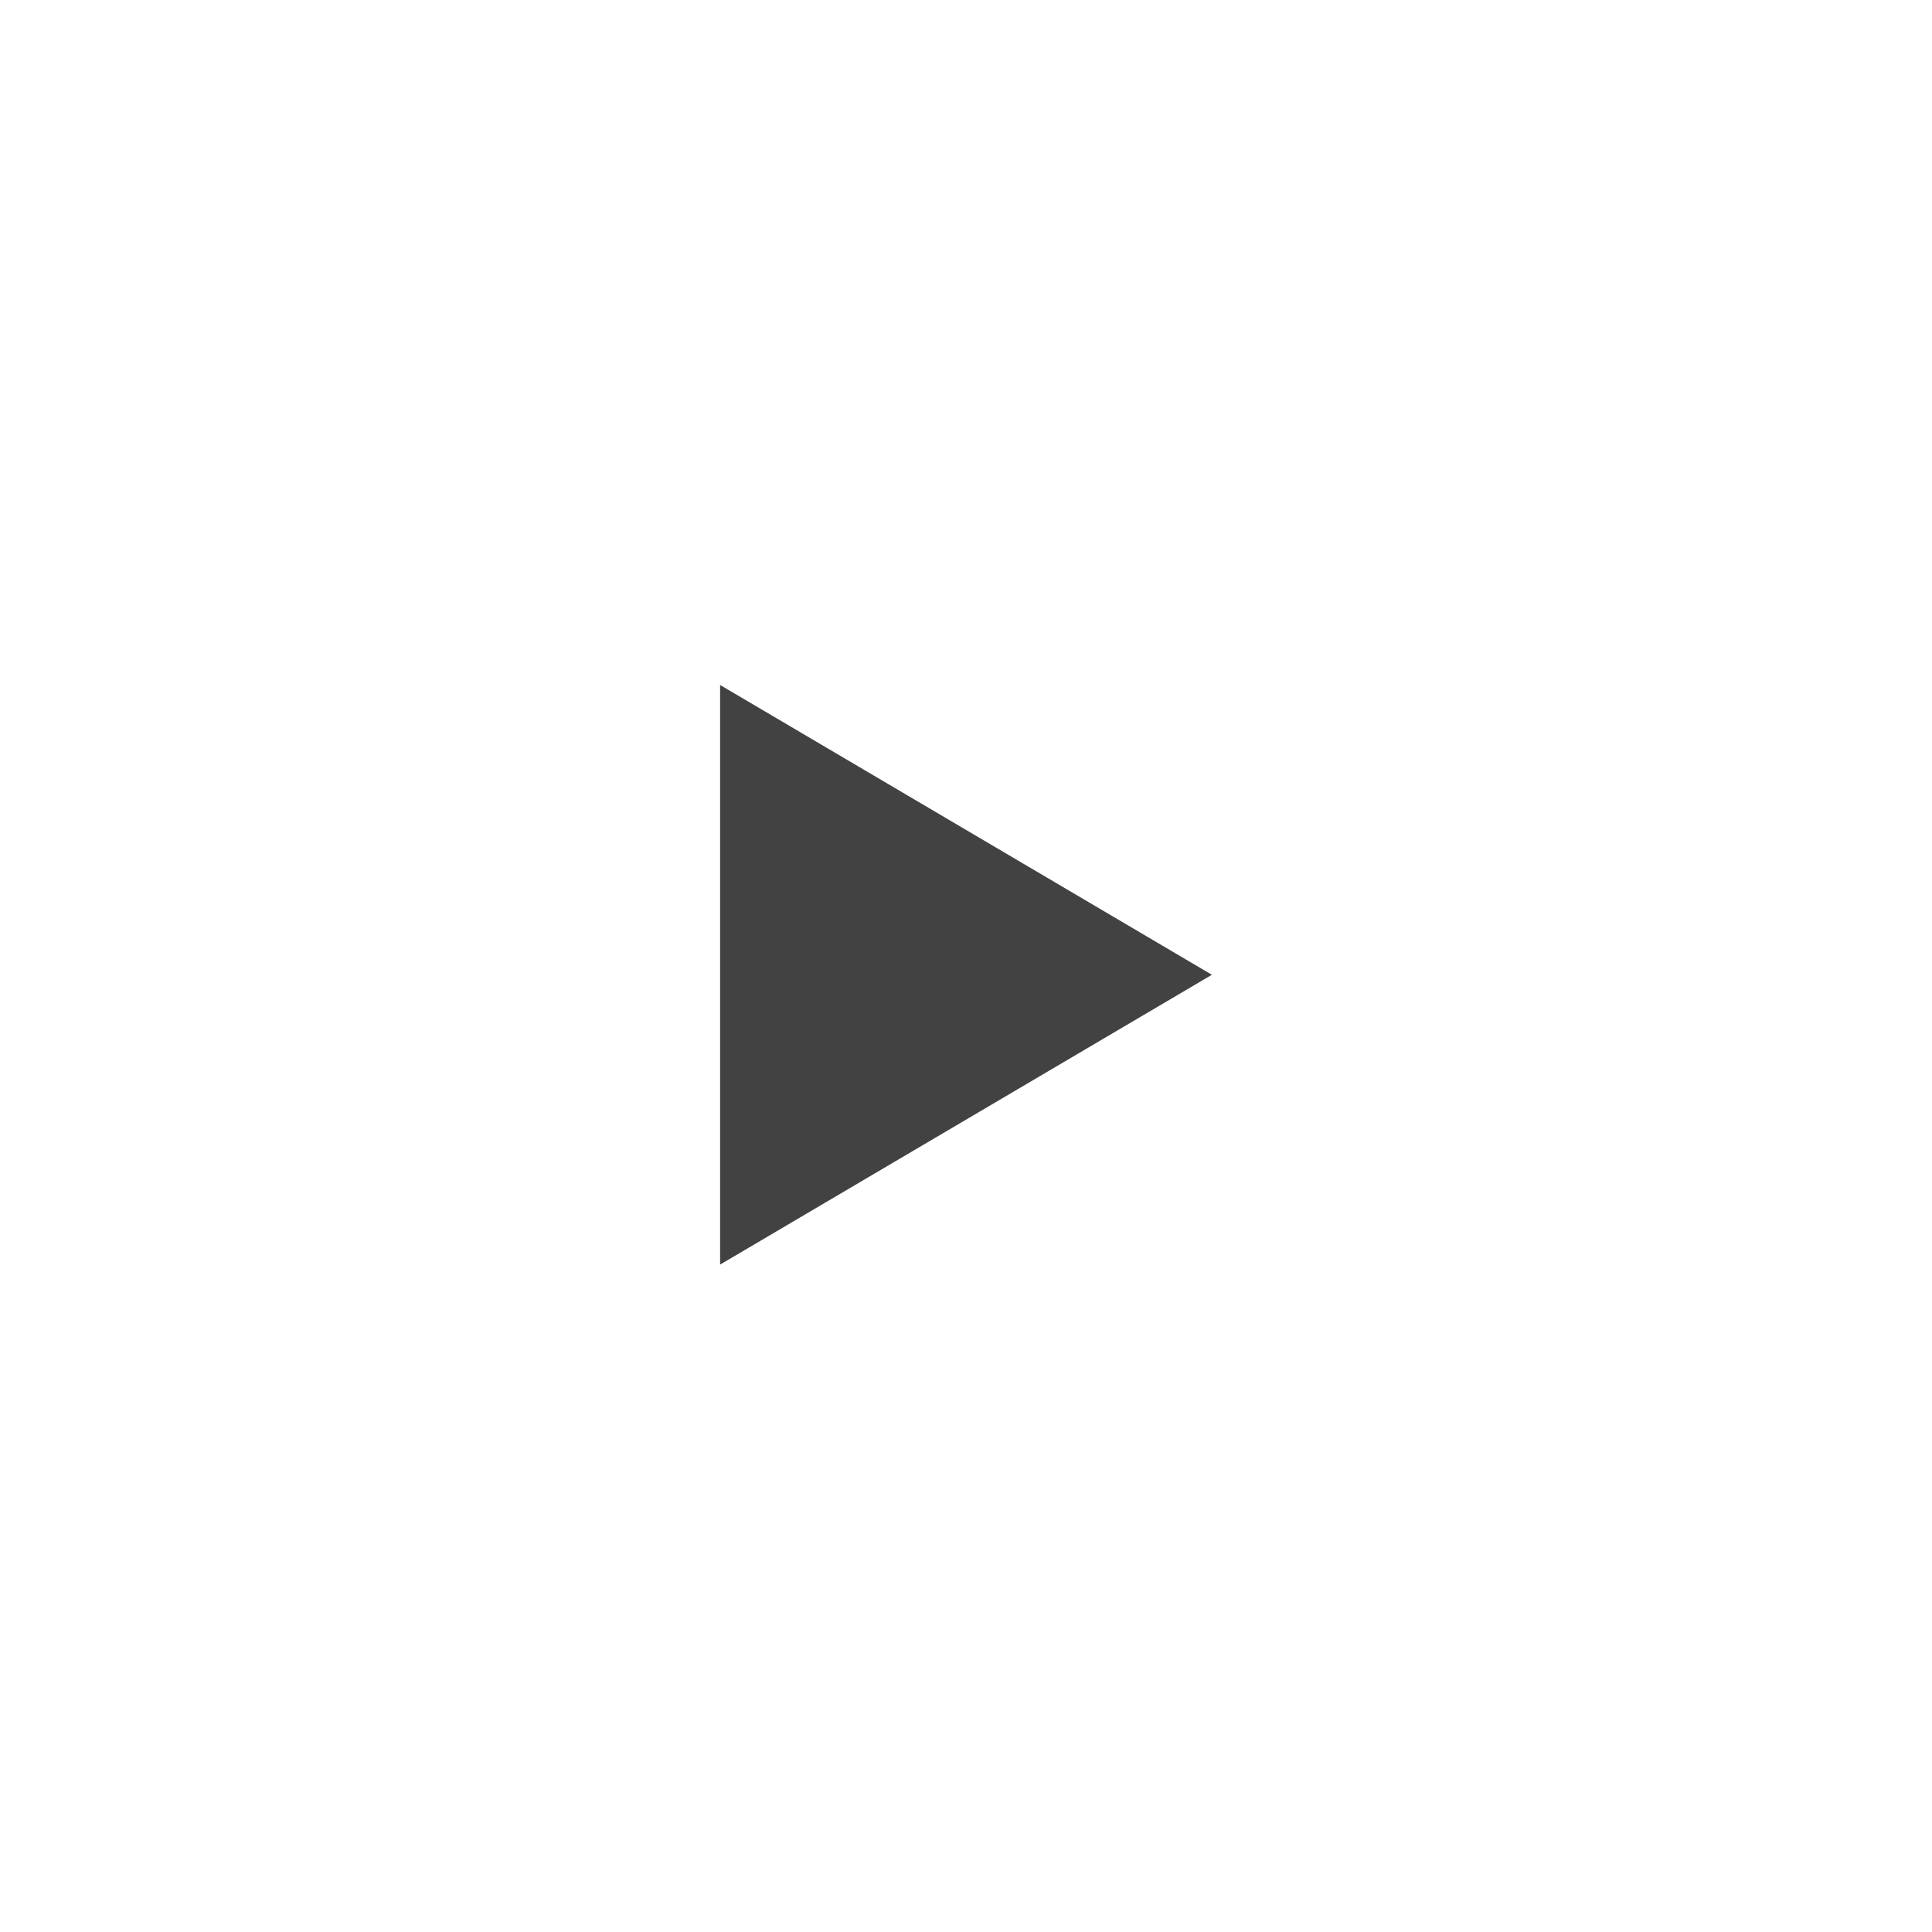
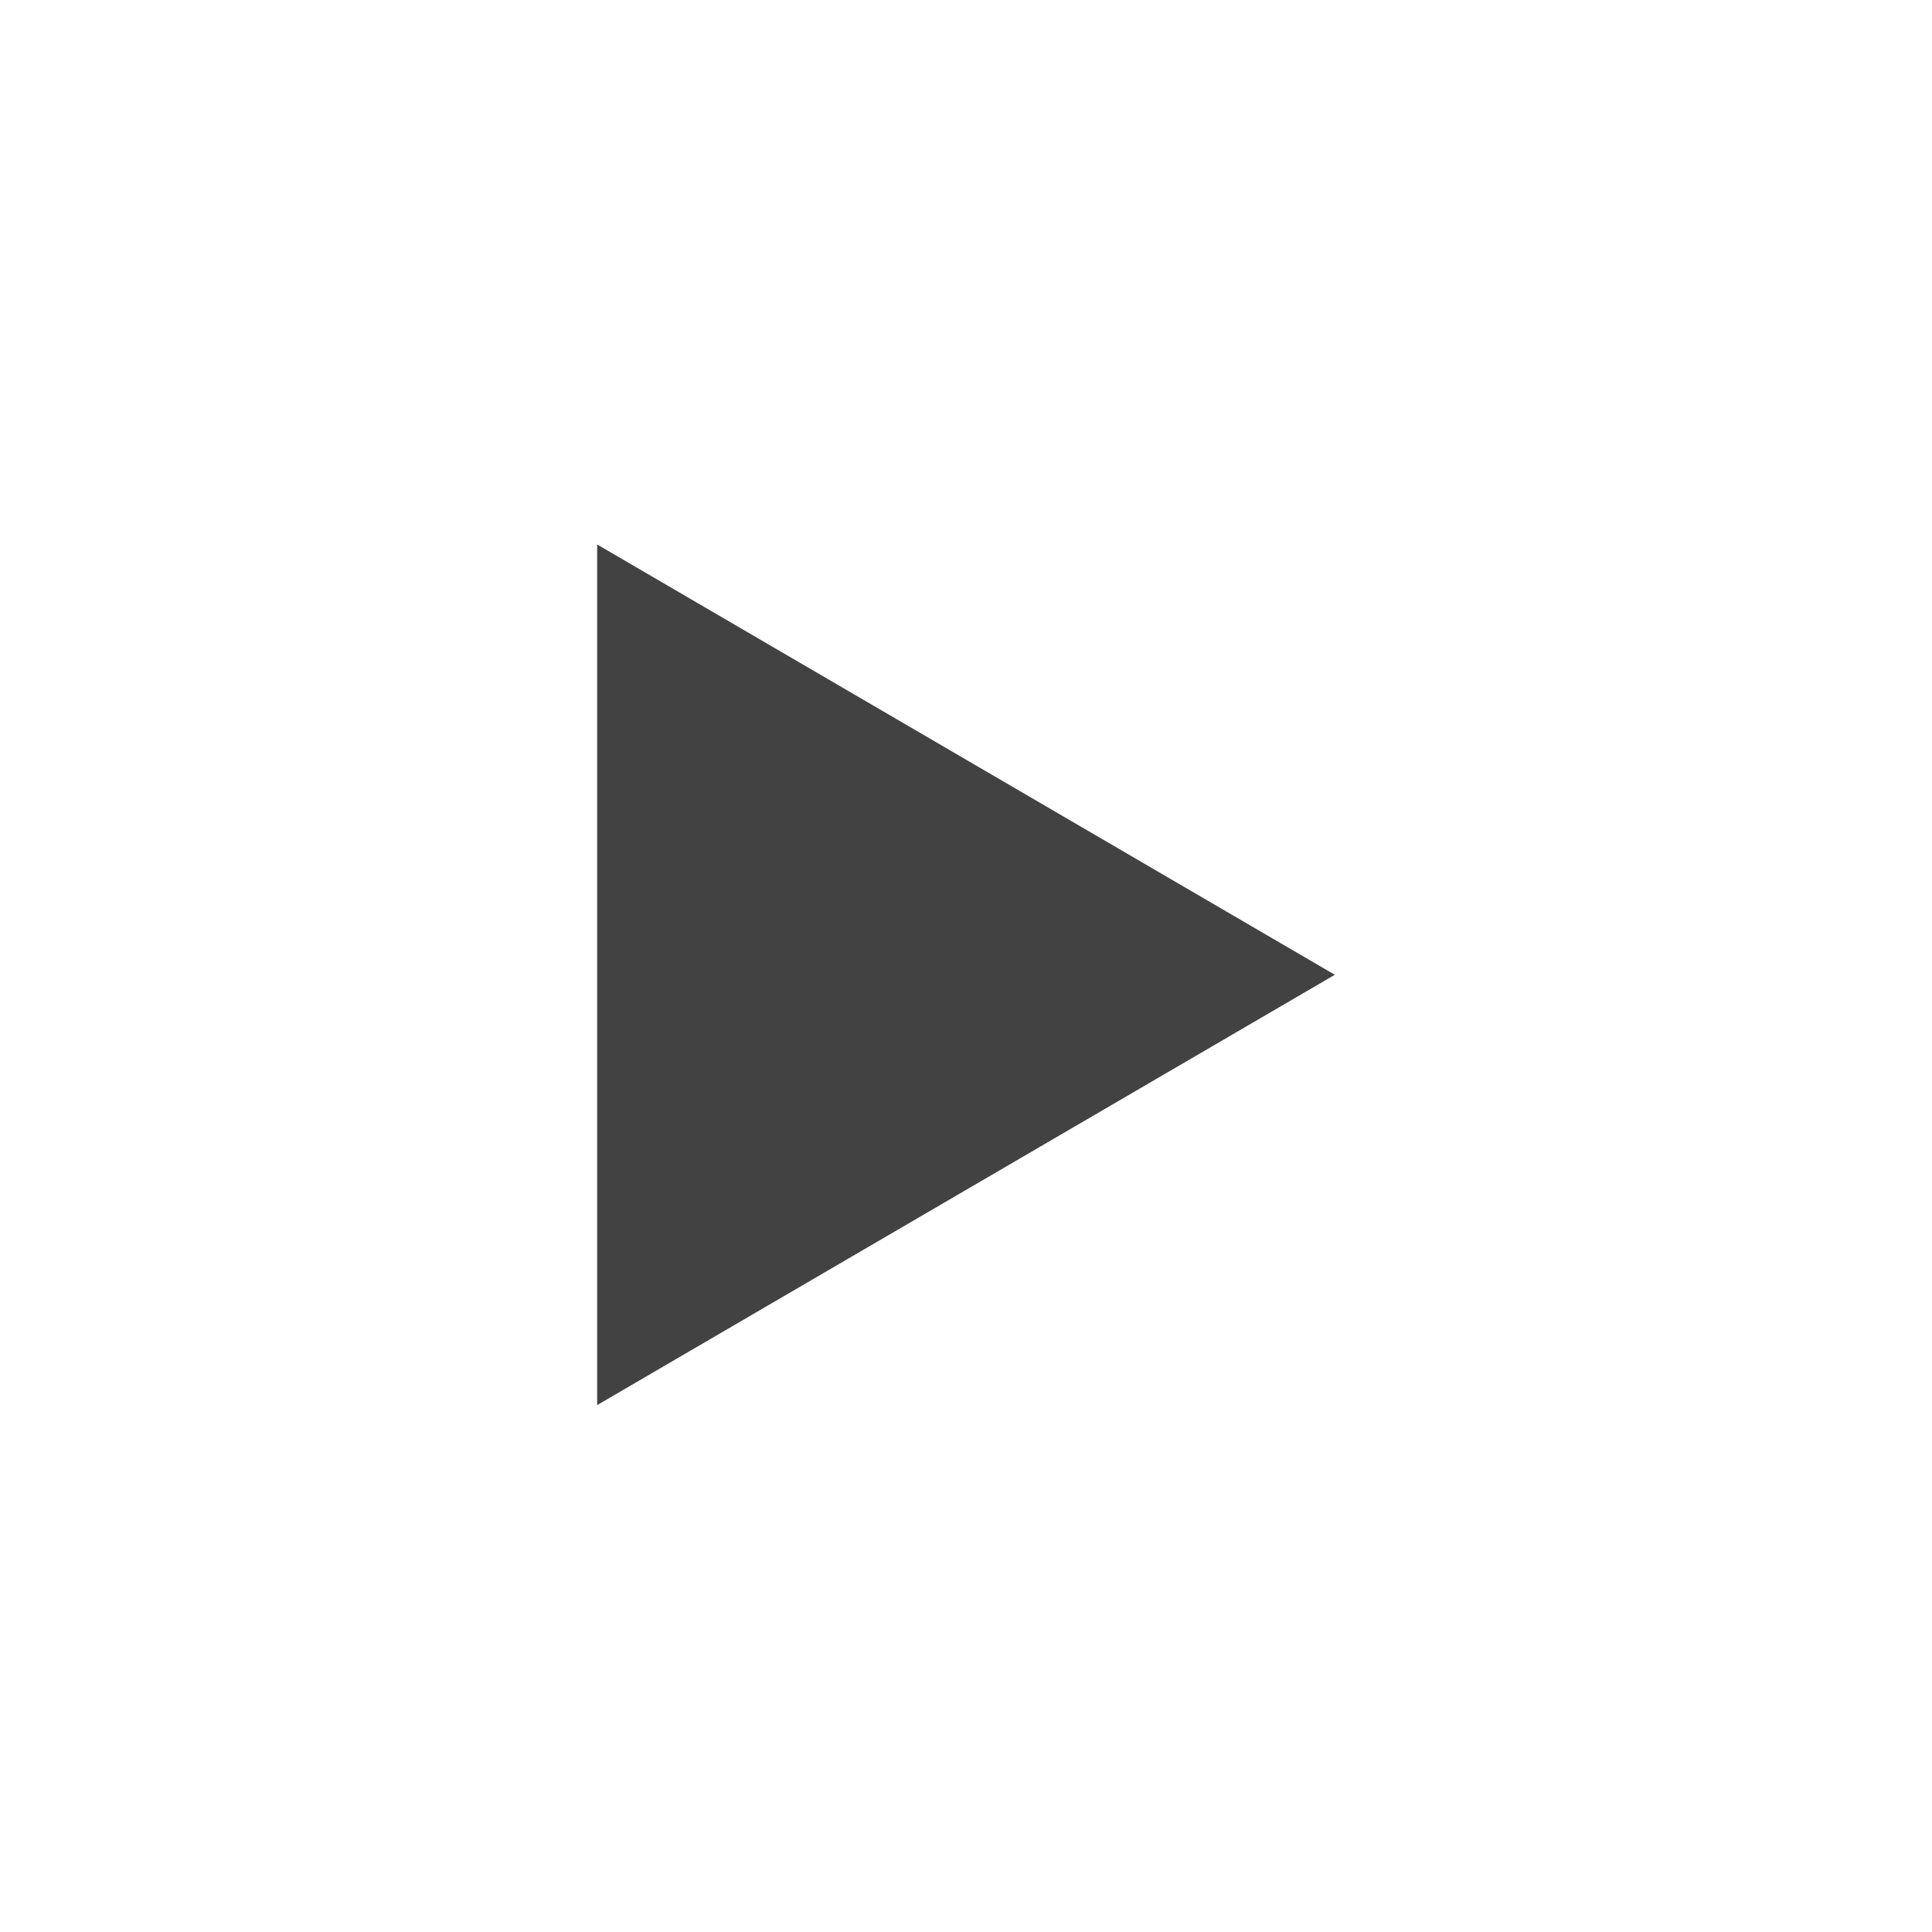
<svg xmlns="http://www.w3.org/2000/svg" xmlns:xlink="http://www.w3.org/1999/xlink" version="1.1" id="Layer_1" x="0px" y="0px" viewBox="0 0 22 22" style="enable-background:new 0 0 22 22;" xml:space="preserve">
  <style type="text/css">
	.st0{display:none;}
	.st1{display:inline;fill:none;stroke:#9E9E9E;stroke-width:2.000000e-02;stroke-miterlimit:10;}
	.st2{clip-path:url(#SVGID_2_);}
	.st3{clip-path:url(#SVGID_4_);fill:#424242;}
</style>
  <g class="st0">
    <line class="st1" x1="11" y1="0" x2="11" y2="22" />
    <path class="st1" d="M21.5,11" />
    <path class="st1" d="M0.4,11" />
    <line class="st1" x1="0" y1="22" x2="22" y2="0" />
    <line class="st1" x1="11" y1="0" x2="22" y2="11" />
    <line class="st1" x1="0" y1="11" x2="11" y2="22" />
    <line class="st1" x1="22" y1="11" x2="11" y2="22" />
    <line class="st1" x1="11" y1="0" x2="0" y2="11" />
    <line class="st1" x1="14.3" y1="0" x2="14.3" y2="22" />
    <line class="st1" x1="7.7" y1="0" x2="7.7" y2="22" />
    <line class="st1" x1="3.3" y1="0" x2="3.3" y2="22" />
    <line class="st1" x1="18.7" y1="0" x2="18.7" y2="22" />
    <line class="st1" x1="22" y1="11" x2="0" y2="11" />
    <line class="st1" x1="22" y1="14.3" x2="0" y2="14.3" />
    <line class="st1" x1="22" y1="7.7" x2="0" y2="7.7" />
    <line class="st1" x1="22" y1="3.3" x2="0" y2="3.3" />
    <line class="st1" x1="22" y1="18.7" x2="0" y2="18.7" />
    <line class="st1" x1="2.2" y1="0" x2="2.2" y2="22" />
    <line class="st1" x1="19.8" y1="0" x2="19.8" y2="22" />
    <line class="st1" x1="0" y1="19.8" x2="22" y2="19.8" />
    <line class="st1" x1="0" y1="2.2" x2="22" y2="2.2" />
    <line class="st1" x1="17.6" y1="0" x2="17.6" y2="22" />
    <line class="st1" x1="11" y1="1.6" x2="20.3" y2="11" />
    <line class="st1" x1="1.6" y1="11" x2="11" y2="20.3" />
    <line class="st1" x1="20.3" y1="11" x2="11" y2="20.3" />
    <line class="st1" x1="11" y1="1.6" x2="1.6" y2="11" />
    <line class="st1" x1="0" y1="0" x2="22" y2="22" />
    <line class="st1" x1="6.6" y1="0" x2="6.6" y2="22" />
    <line class="st1" x1="15.4" y1="0" x2="15.4" y2="22" />
    <line class="st1" x1="0" y1="15.4" x2="22" y2="15.4" />
    <line class="st1" x1="0" y1="6.6" x2="22" y2="6.6" />
    <line class="st1" x1="20.9" y1="22" x2="0" y2="1.1" />
    <line class="st1" x1="1.1" y1="0" x2="22" y2="20.9" />
    <path class="st1" d="M22,22" />
    <path class="st1" d="M0,0" />
    <line class="st1" x1="0" y1="20.9" x2="20.9" y2="0" />
    <line class="st1" x1="22" y1="1.1" x2="1.1" y2="22" />
    <line class="st1" x1="4.4" y1="0" x2="4.4" y2="22" />
    <line class="st1" x1="22" y1="17.6" x2="0" y2="17.6" />
    <line class="st1" x1="22" y1="4.4" x2="0" y2="4.4" />
-     <rect x="7.9" y="7.9" transform="matrix(0.7071 -0.7071 0.7071 0.7071 -4.5564 10.9999)" class="st1" width="6.2" height="6.2" />
+     <rect x="7.9" y="7.9" transform="matrix(0.7071 -0.7071 0.7071 0.7071 -4.5563 10.9998)" class="st1" width="6.2" height="6.2" />
    <line class="st1" x1="0" y1="16.5" x2="22" y2="16.5" />
    <line class="st1" x1="16.5" y1="22" x2="16.5" y2="0" />
    <line class="st1" x1="5.5" y1="22" x2="5.5" y2="0" />
    <line class="st1" x1="22" y1="5.5" x2="0" y2="5.5" />
    <line class="st1" x1="12.1" y1="0" x2="12.1" y2="22" />
    <line class="st1" x1="13.2" y1="0" x2="13.2" y2="22" />
    <line class="st1" x1="8.8" y1="22" x2="8.8" y2="0" />
    <line class="st1" x1="9.9" y1="22" x2="9.9" y2="0" />
    <line class="st1" x1="0" y1="7.7" x2="22" y2="7.7" />
    <line class="st1" x1="0" y1="14.3" x2="22" y2="14.3" />
    <line class="st1" x1="0" y1="9.9" x2="22" y2="9.9" />
    <line class="st1" x1="0" y1="8.8" x2="22" y2="8.8" />
    <line class="st1" x1="22" y1="13.2" x2="0" y2="13.2" />
    <line class="st1" x1="22" y1="12.1" x2="0" y2="12.1" />
    <line class="st1" x1="1.1" y1="0" x2="1.1" y2="22" />
    <line class="st1" x1="20.9" y1="0" x2="20.9" y2="22" />
    <line class="st1" x1="0" y1="1.1" x2="22" y2="1.1" />
    <line class="st1" x1="0" y1="20.9" x2="22" y2="20.9" />
  </g>
  <g>
    <g>
-       <defs>
-         <polygon id="SVGID_1_" points="13.8,11.1 8.2,14.4 8.2,7.8    " />
-       </defs>
-       <clipPath id="SVGID_2_">
-         <use xlink:href="#SVGID_1_" style="overflow:visible;" />
-       </clipPath>
-       <g class="st2">
-         <g>
-           <defs>
-             <rect id="SVGID_3_" x="-220.9" y="-171.7" width="1824.3" height="1013.8" />
-           </defs>
-           <clipPath id="SVGID_4_">
-             <use xlink:href="#SVGID_3_" style="overflow:visible;" />
-           </clipPath>
-           <rect x="1.9" y="1.4" class="st3" width="18.1" height="19.2" />
+       <g>
+         <defs>
+           <polygon id="SVGID_1_" points="15.2,11.1 6.8,16 6.8,6.2     " />
+         </defs>
+         <clipPath id="SVGID_2_">
+           <use xlink:href="#SVGID_1_" style="overflow:visible;" />
+         </clipPath>
+         <g class="st2">
+           <g>
+             <g>
+               <defs>
+                 <rect id="SVGID_3_" x="-336.8" y="-263.1" width="2736.4" height="1520.7" />
+               </defs>
+               <clipPath id="SVGID_4_">
+                 <use xlink:href="#SVGID_3_" style="overflow:visible;" />
+               </clipPath>
+               <rect x="-2.7" y="-3.5" class="st3" width="27.1" height="28.8" />
+             </g>
+           </g>
        </g>
      </g>
    </g>
  </g>
</svg>
